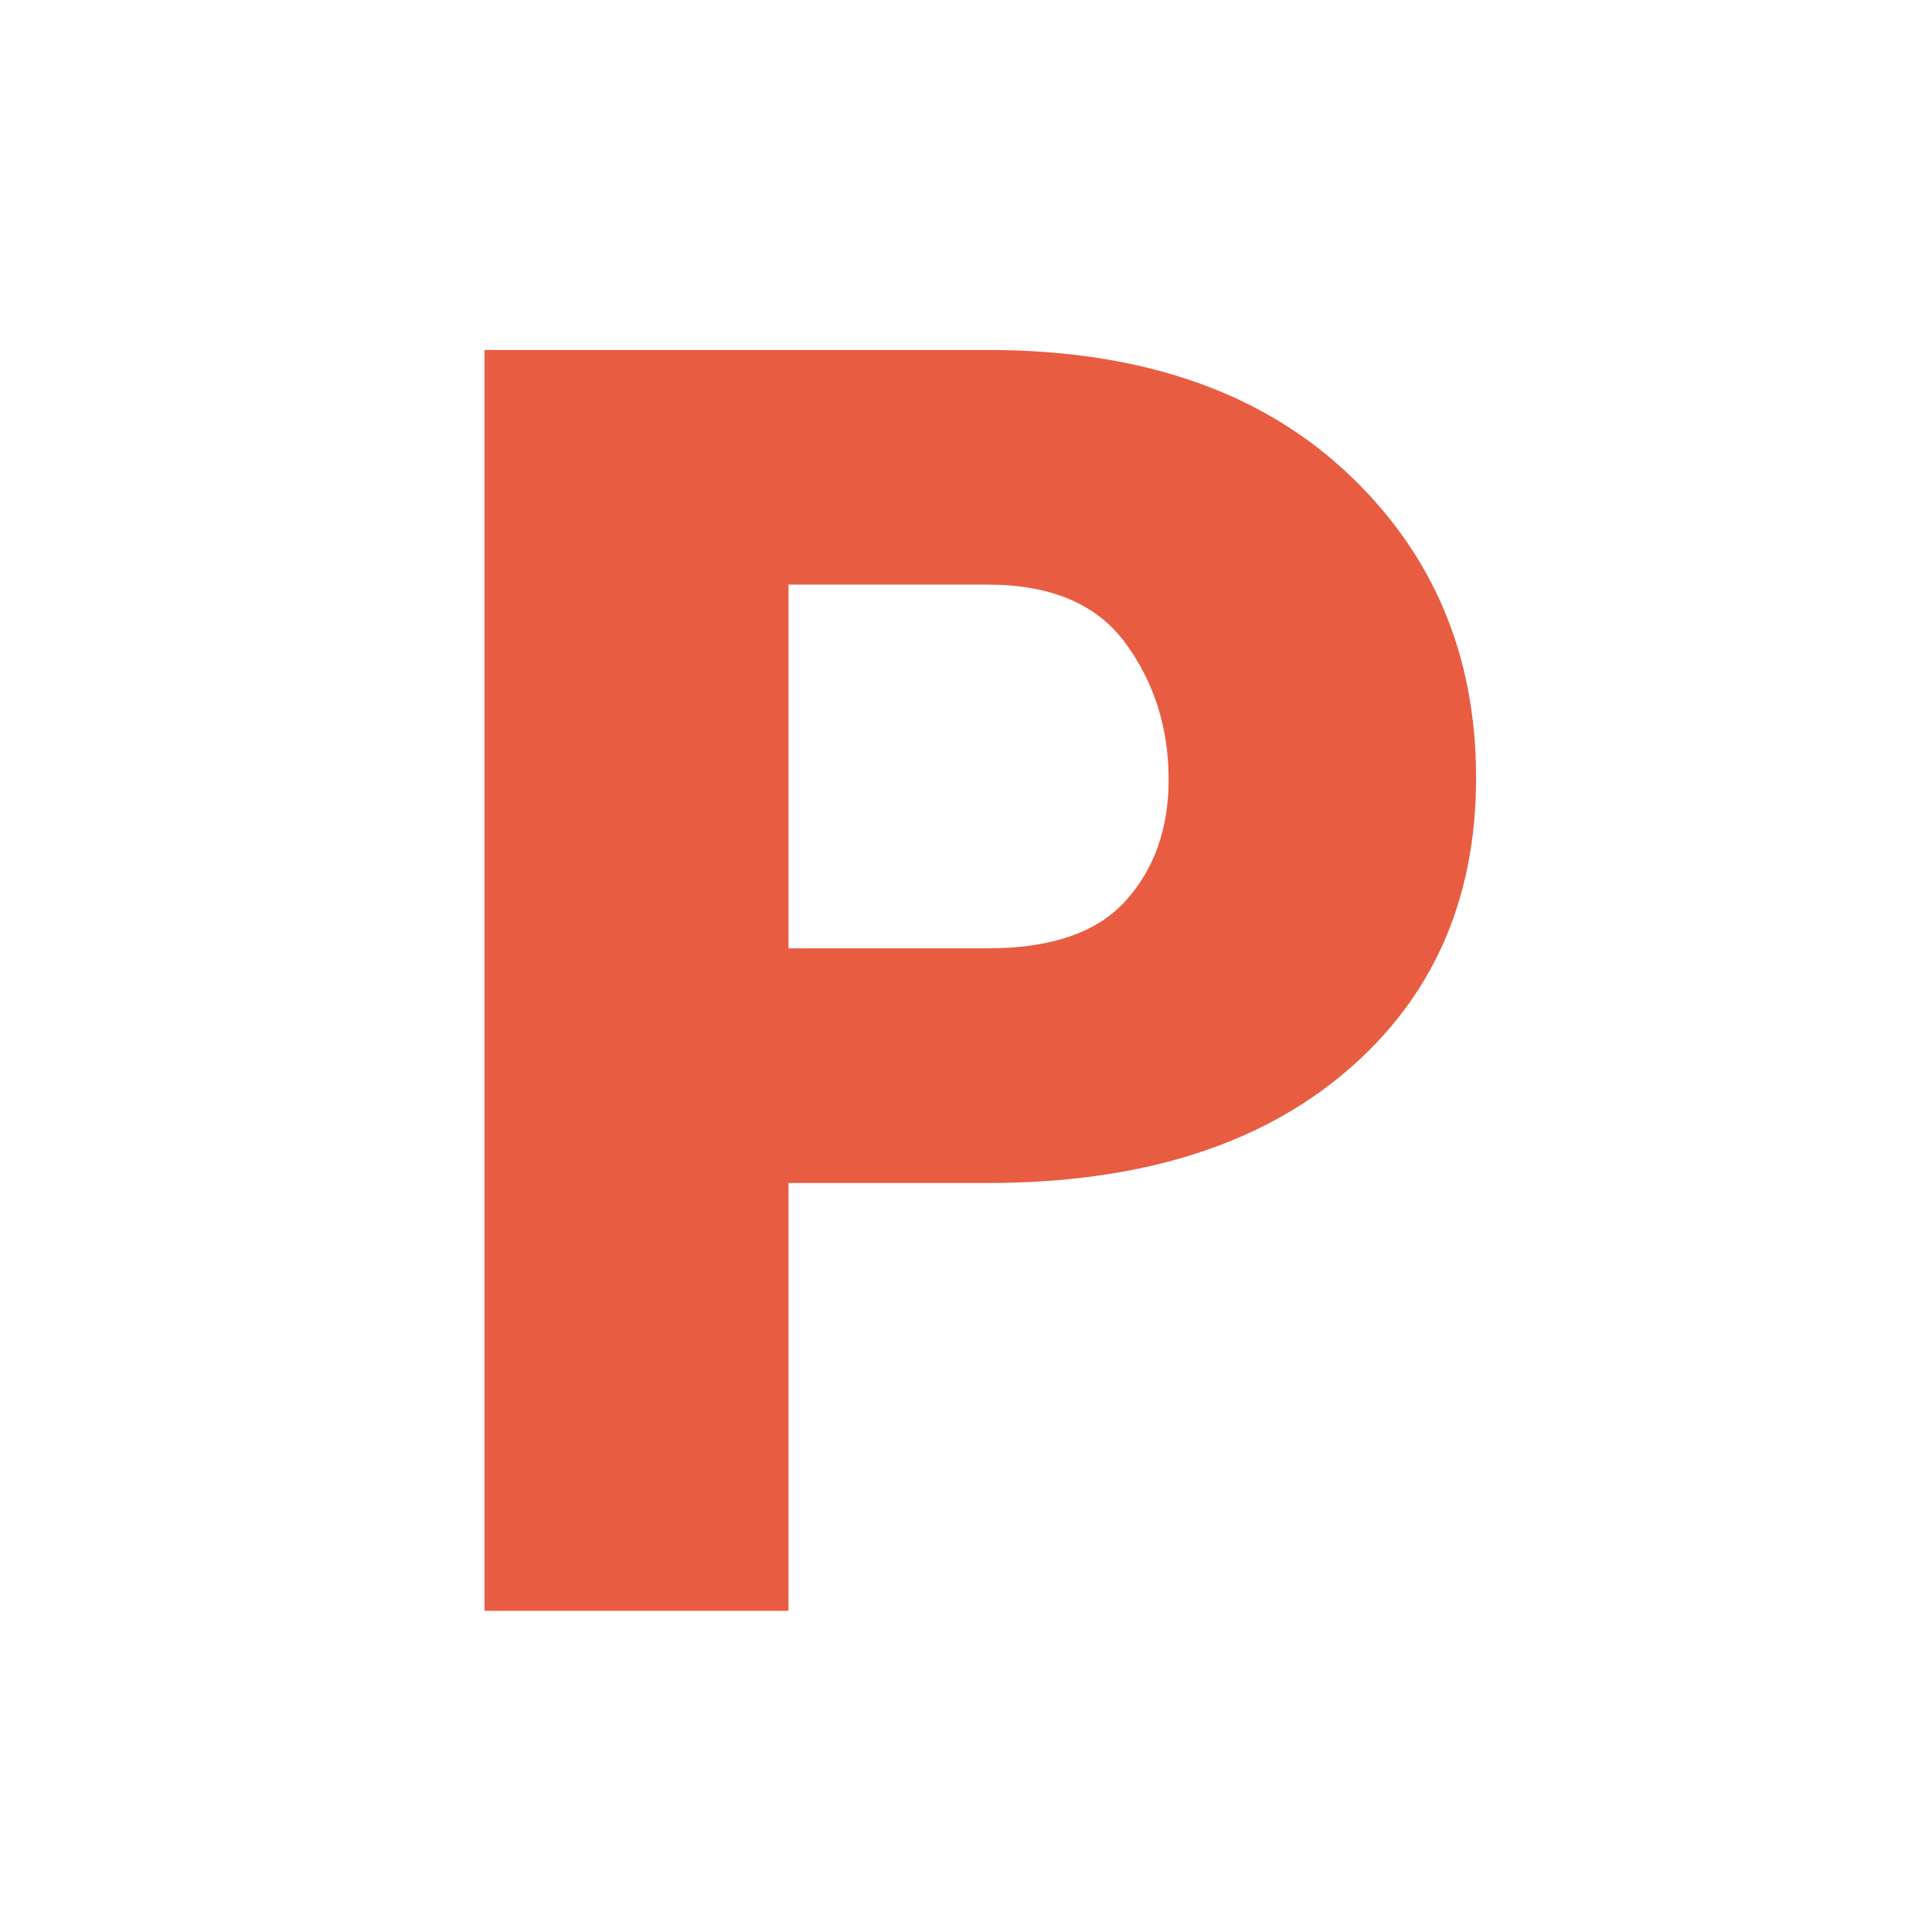
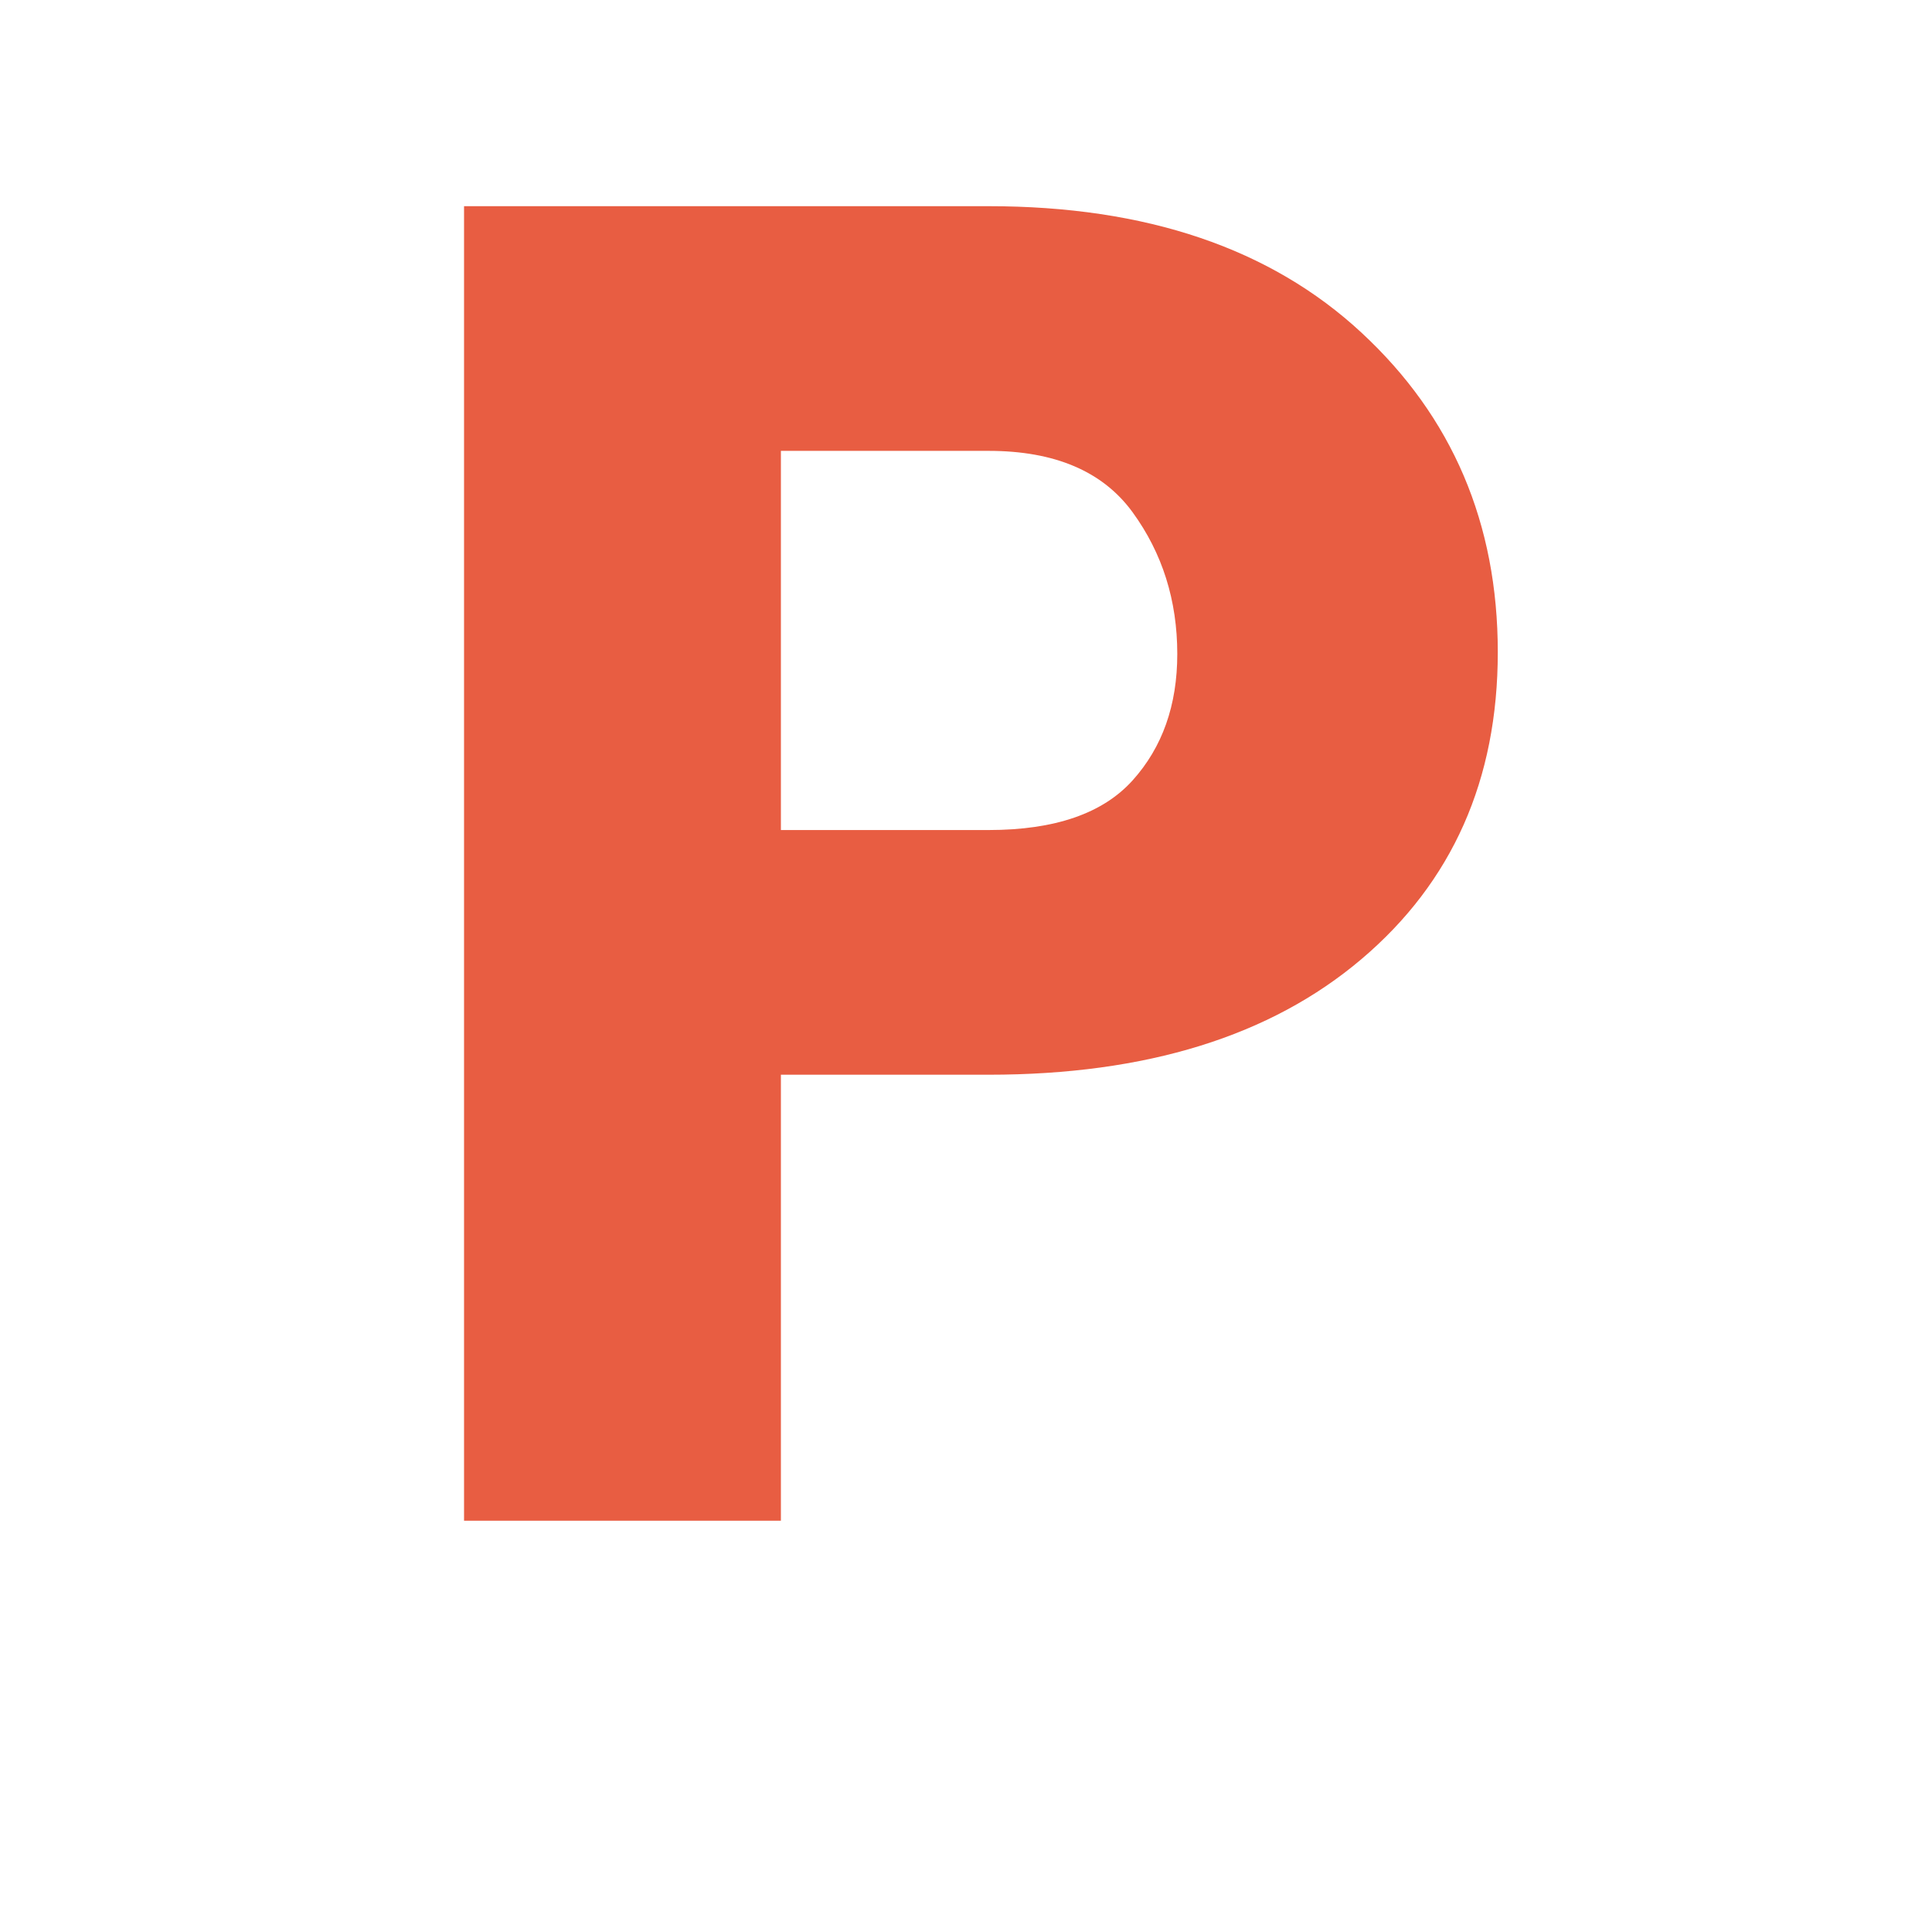
<svg xmlns="http://www.w3.org/2000/svg" viewBox="0 0 512 512" width="512" height="512">
-   <text x="50%" y="52%" dominant-baseline="central" text-anchor="middle" font-family="system-ui, -apple-system, BlinkMacSystemFont, 'Segoe UI', Roboto, 'Helvetica Neue', Arial, sans-serif" font-weight="900" font-size="470" fill="#E85D42">P</text>
+   <text x="50%" y="46%" dominant-baseline="central" text-anchor="middle" font-family="-apple-system, BlinkMacSystemFont, 'SF Pro Display', 'Segoe UI', Roboto, Helvetica, Arial, sans-serif" font-weight="900" font-size="490" fill="#E85D42">P</text>
</svg>
